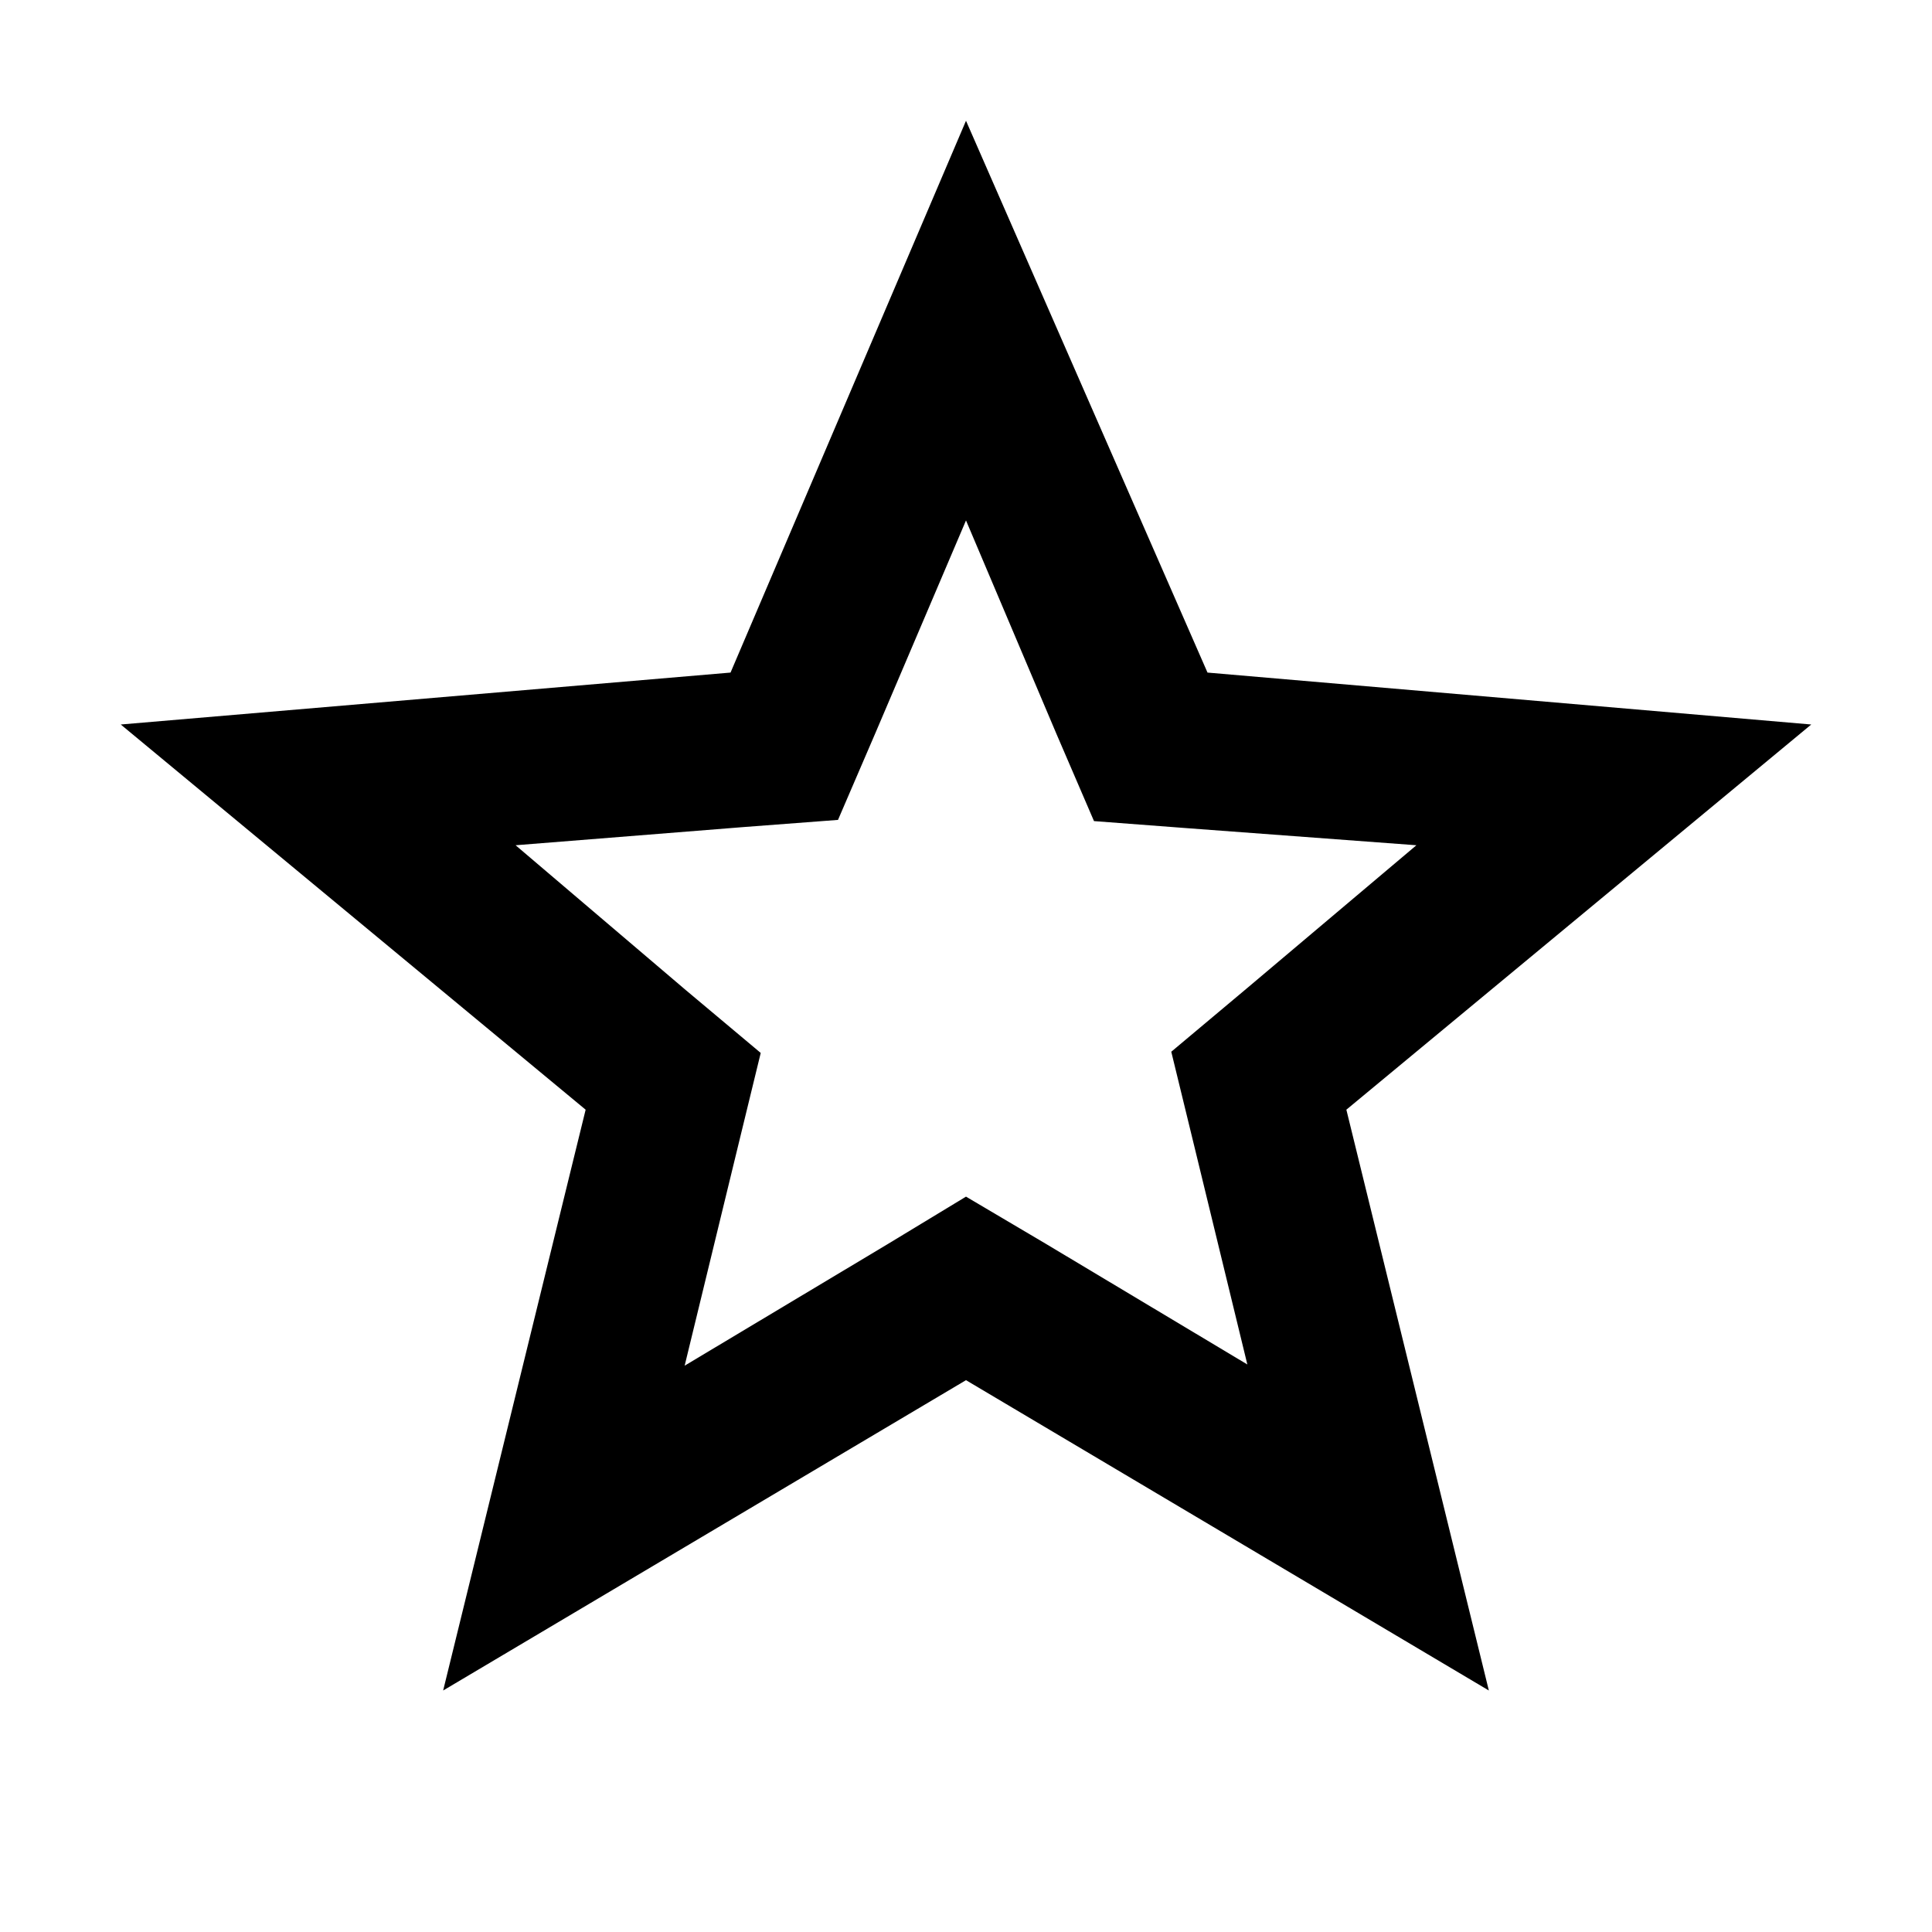
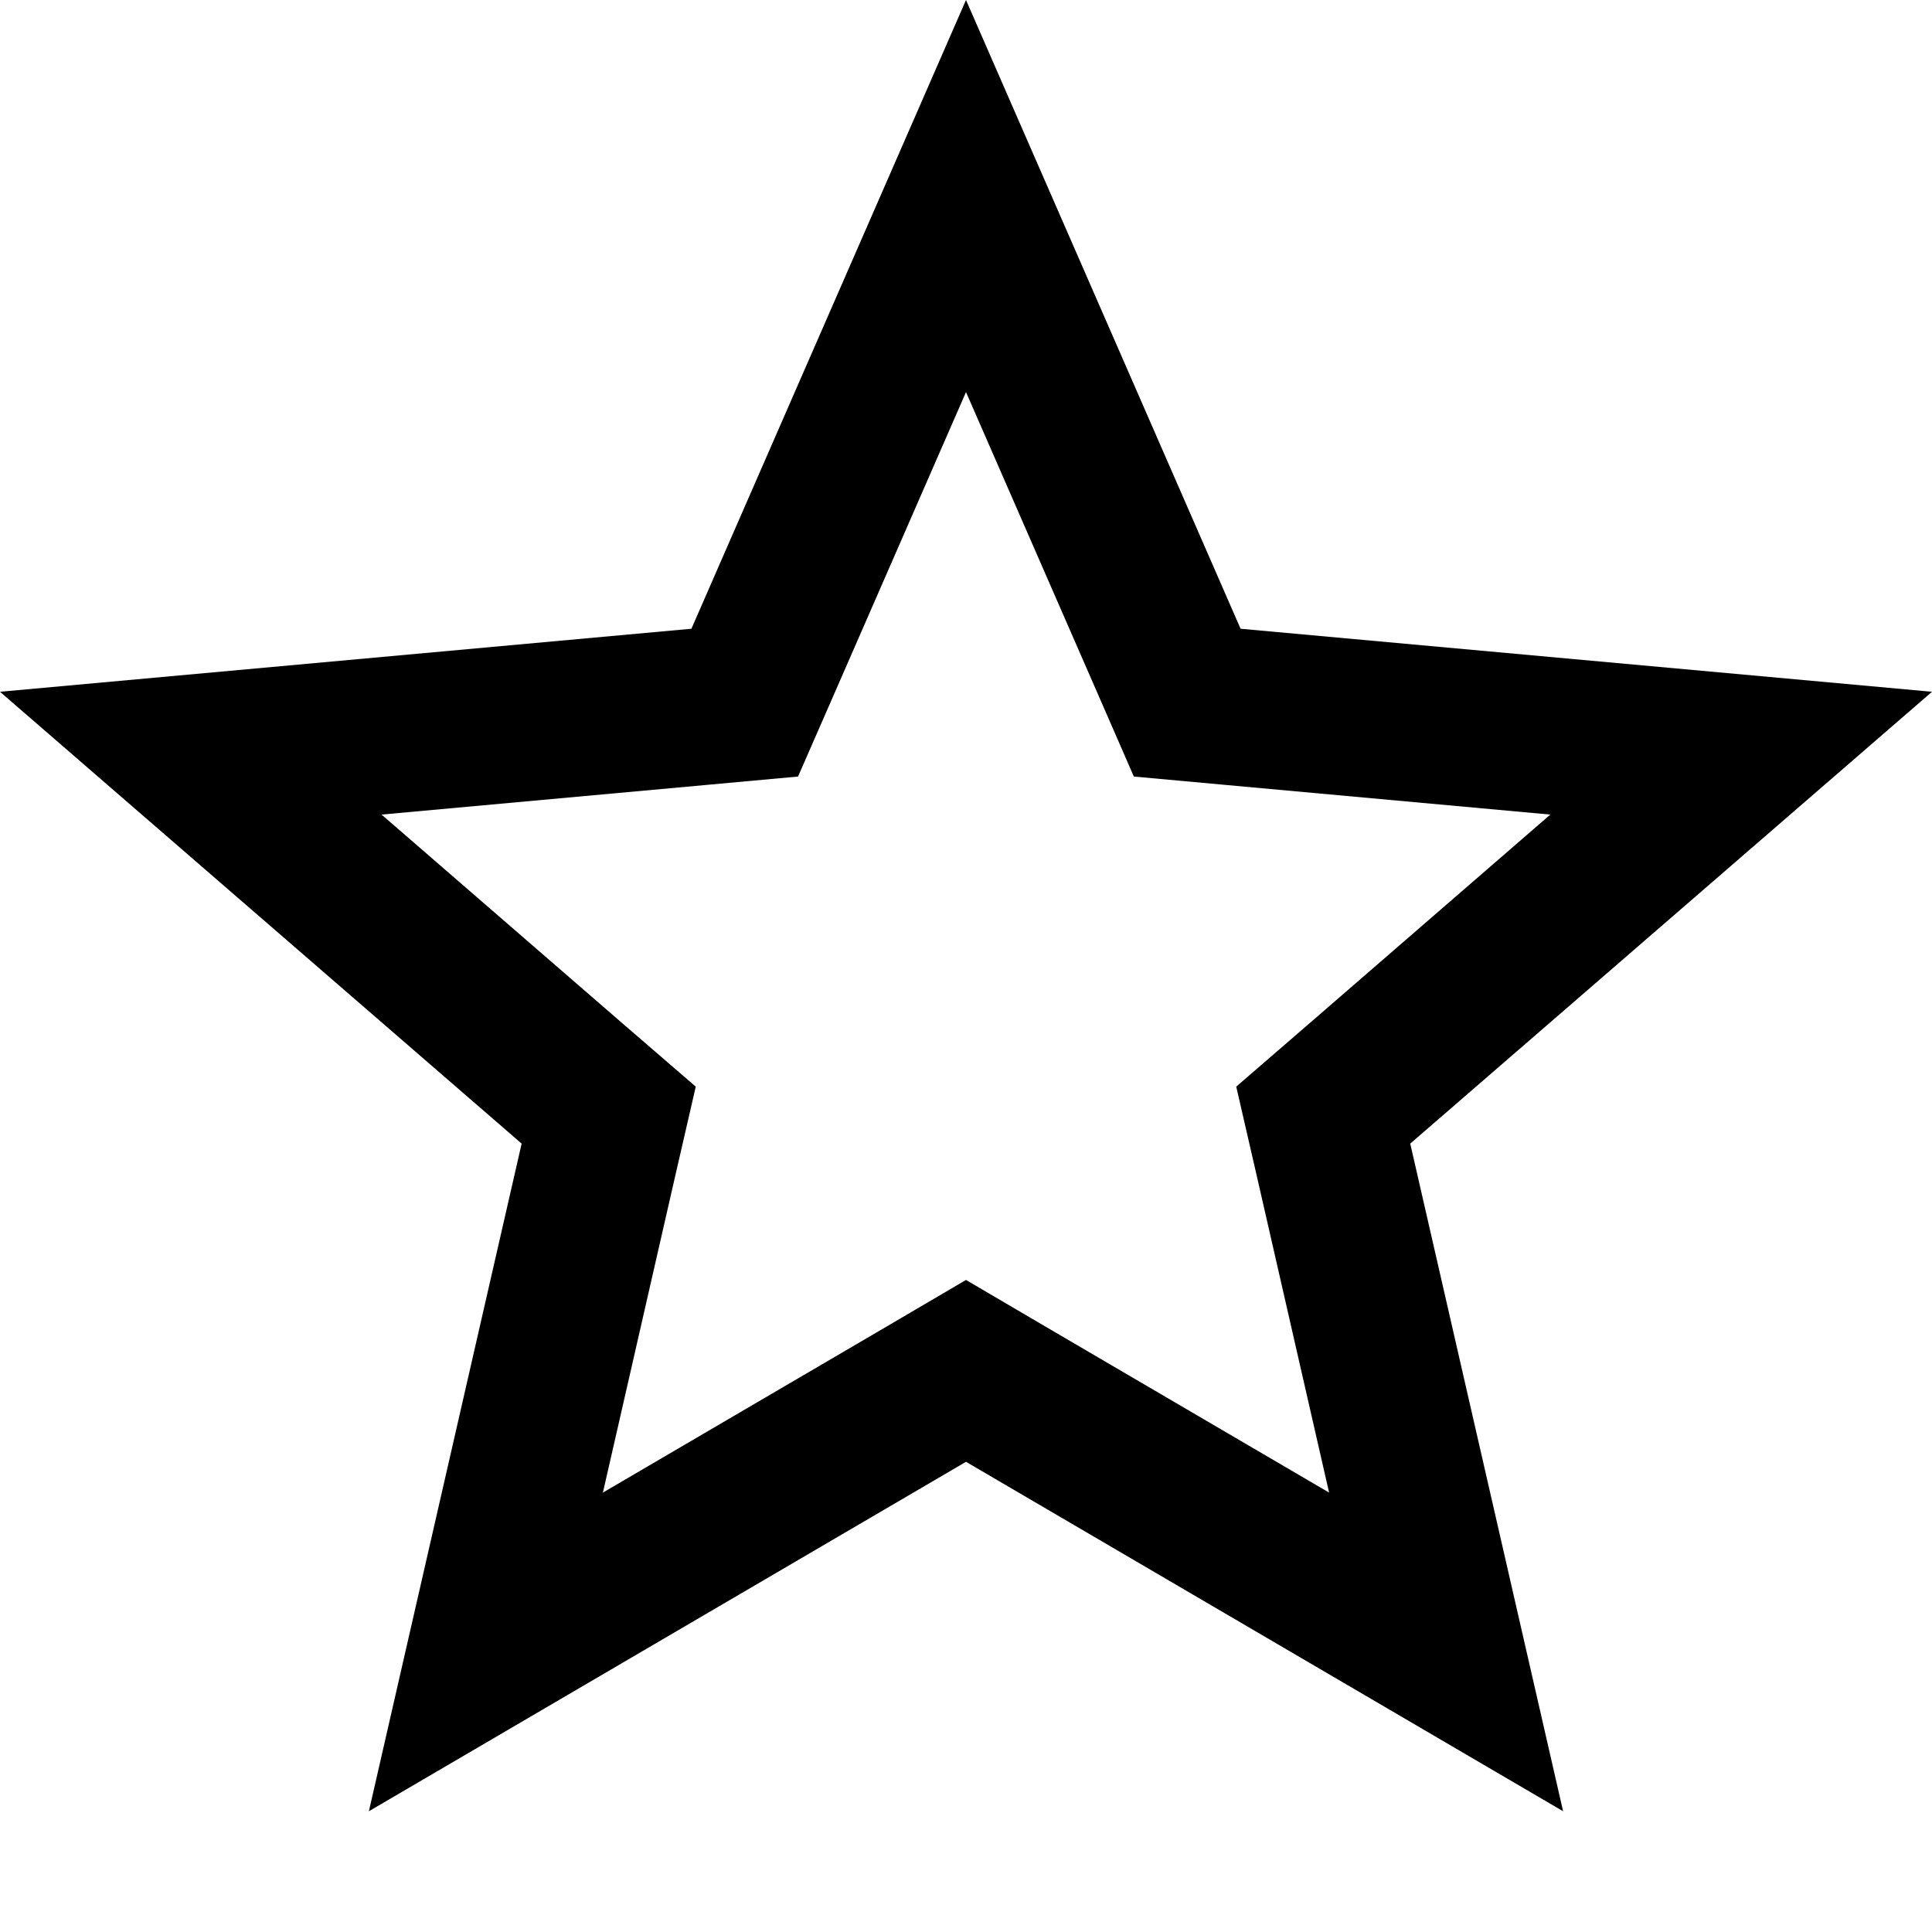
- <svg xmlns="http://www.w3.org/2000/svg" width="16" height="16" viewBox="0 0 16 16">
-   <g>
-     <path d="M8,4.31l.75,1.77.31.72.79.06L11.73,7,10.32,8.19l-.62.52.19.78.44,1.81-1.67-1L8,9.91l-.66.4-1.67,1,.44-1.81.19-.78-.62-.52L4.27,7l1.88-.15.79-.06.31-.72L8,4.31M8,1,6.05,5.57,1,6,4.85,9.19,3.67,14,8,11.43,12.33,14,11.15,9.19,15,6,10,5.57,8,1Z" />
-   </g>
+ <svg xmlns="http://www.w3.org/2000/svg" width="16" height="16" viewBox="0 0 16 16" fill="currentColor">
+   <path d="M8,0 L5.726,5.207 L2.27373675e-13,5.729 L4.32,9.471 L3.055,15 L8,12.106 L12.945,15 L11.679,9.471 L16,5.729 L10.274,5.207 L8,0 Z M5.587,9.76 L5.762,8.999 L5.17,8.488 L3.16,6.746 L5.844,6.501 L6.609,6.431 L6.917,5.727 L8,3.247 L9.083,5.727 L9.39,6.431 L10.156,6.501 L12.839,6.746 L10.829,8.488 L10.238,8.999 L10.413,9.76 L11.007,12.361 L8.656,10.985 L8,10.6 L7.344,10.985 L4.993,12.361 L5.587,9.76 Z" />
</svg>
